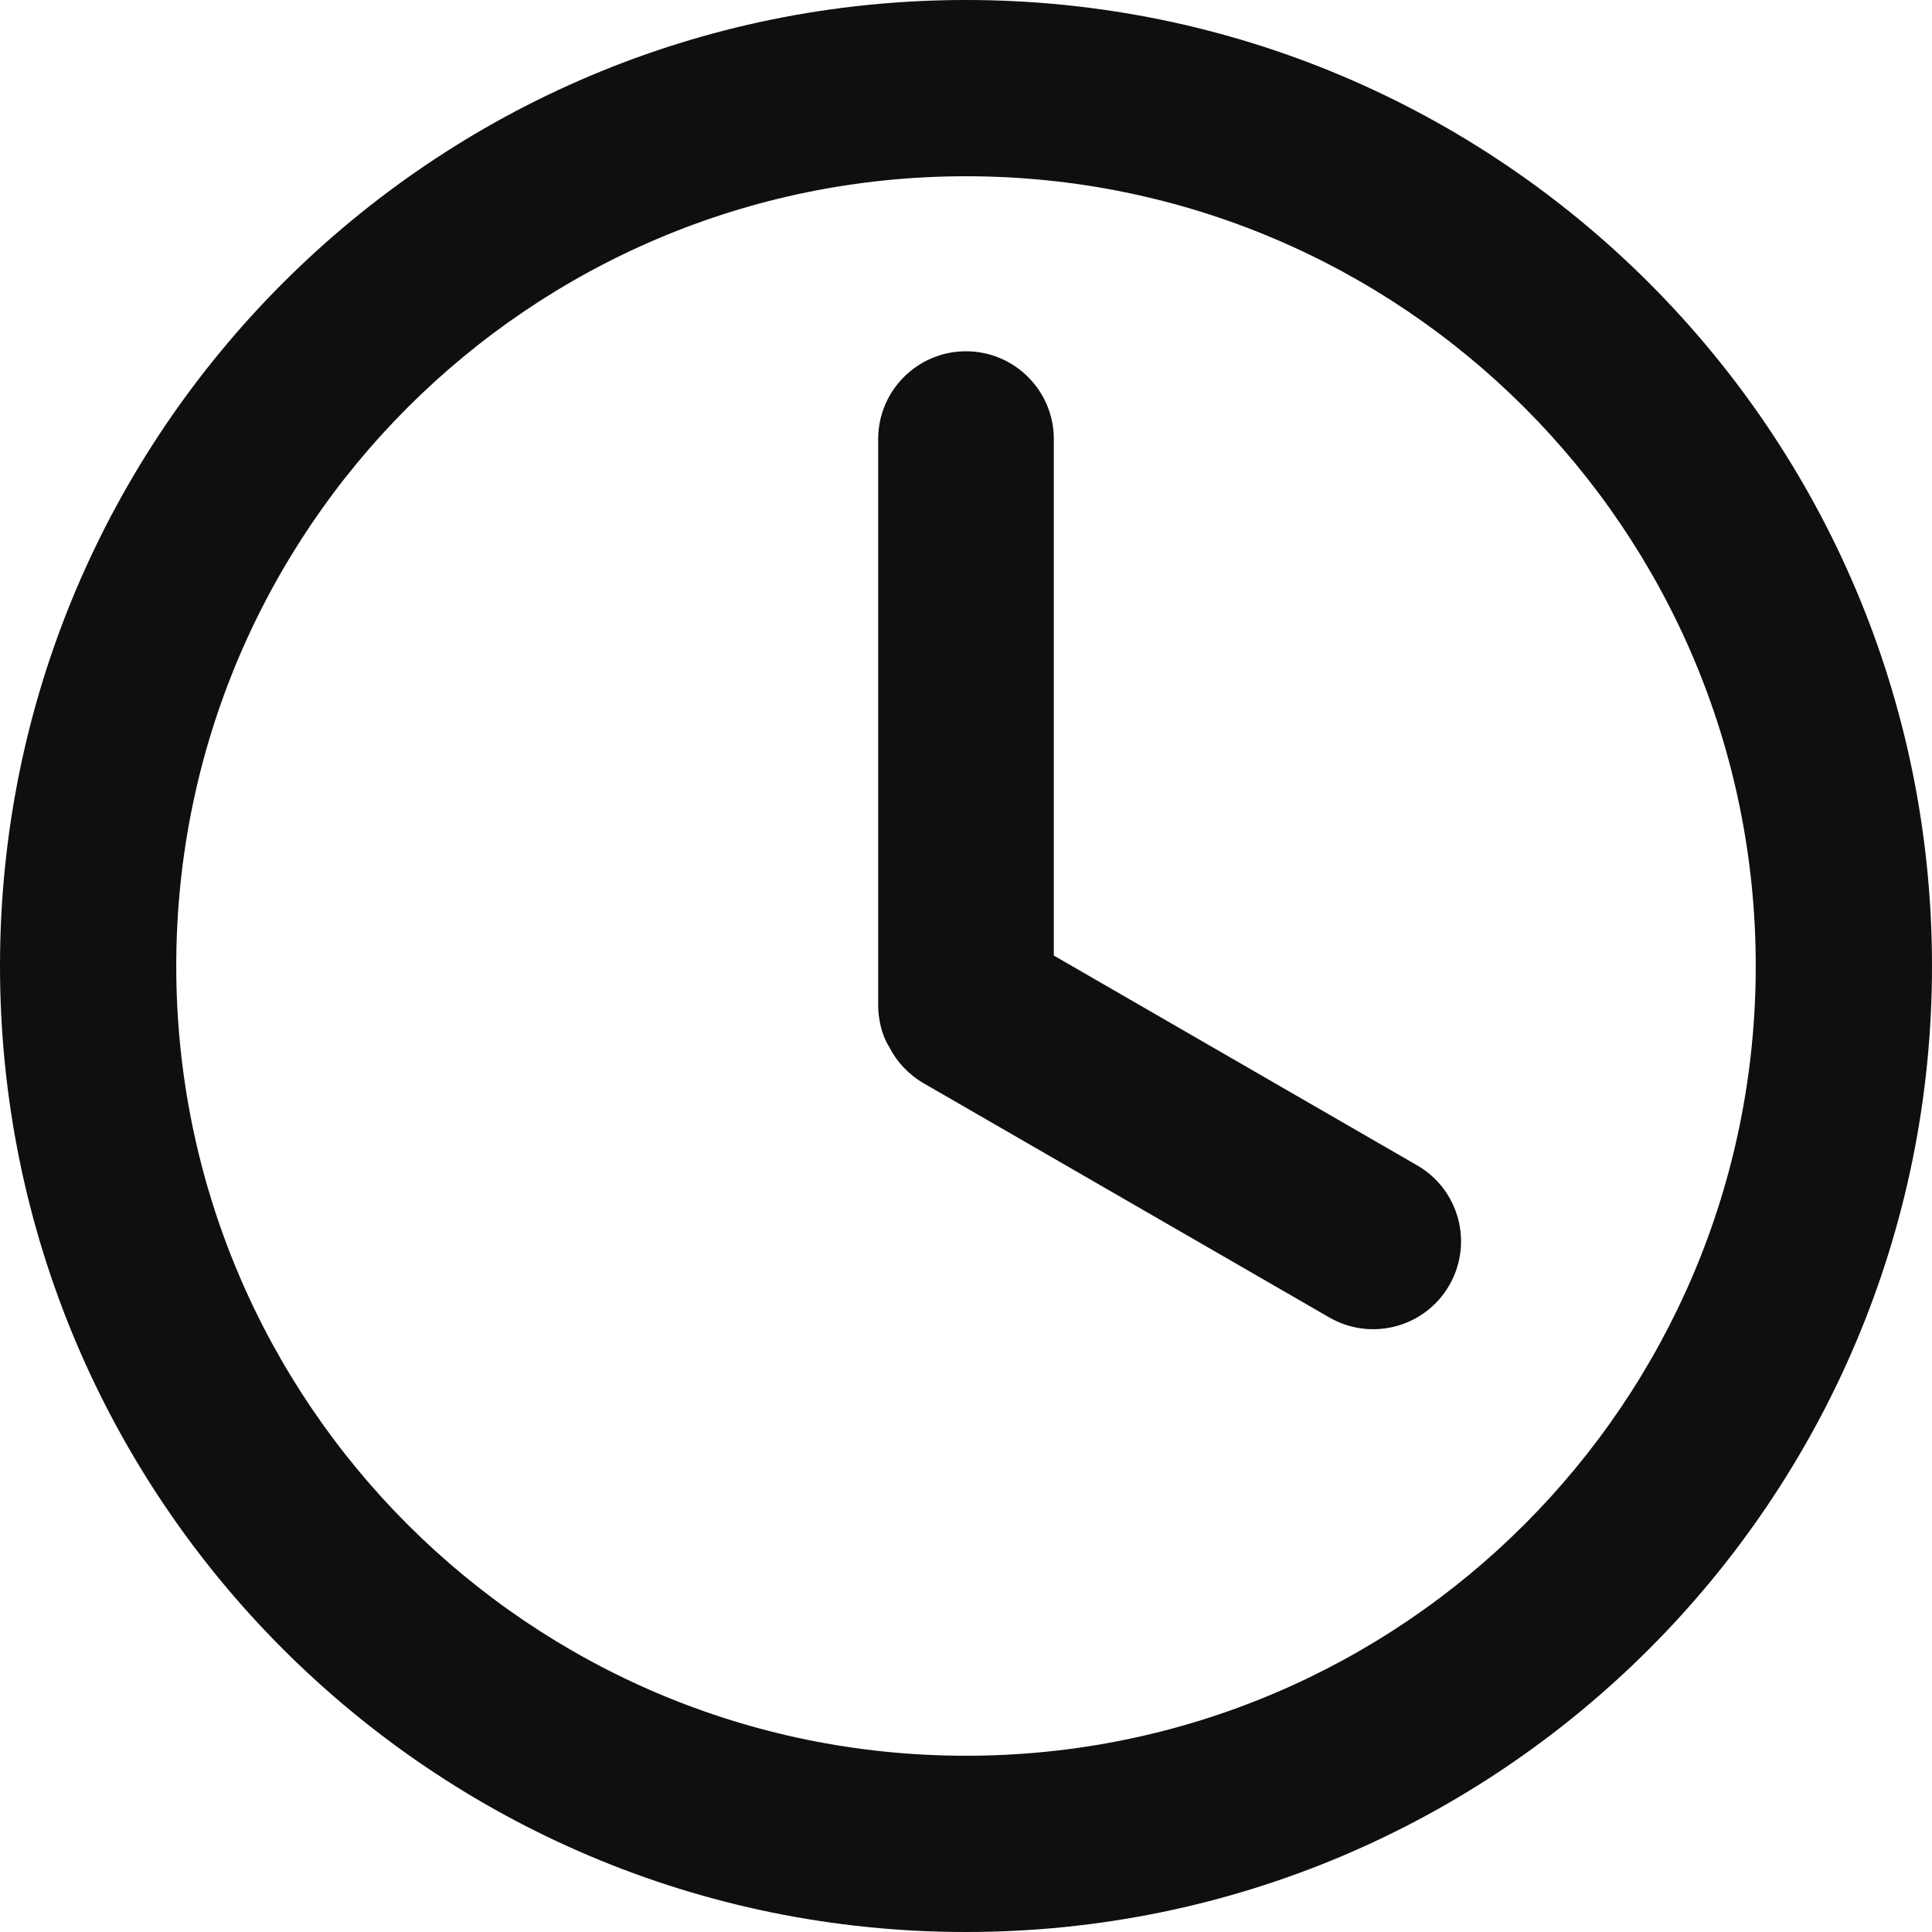
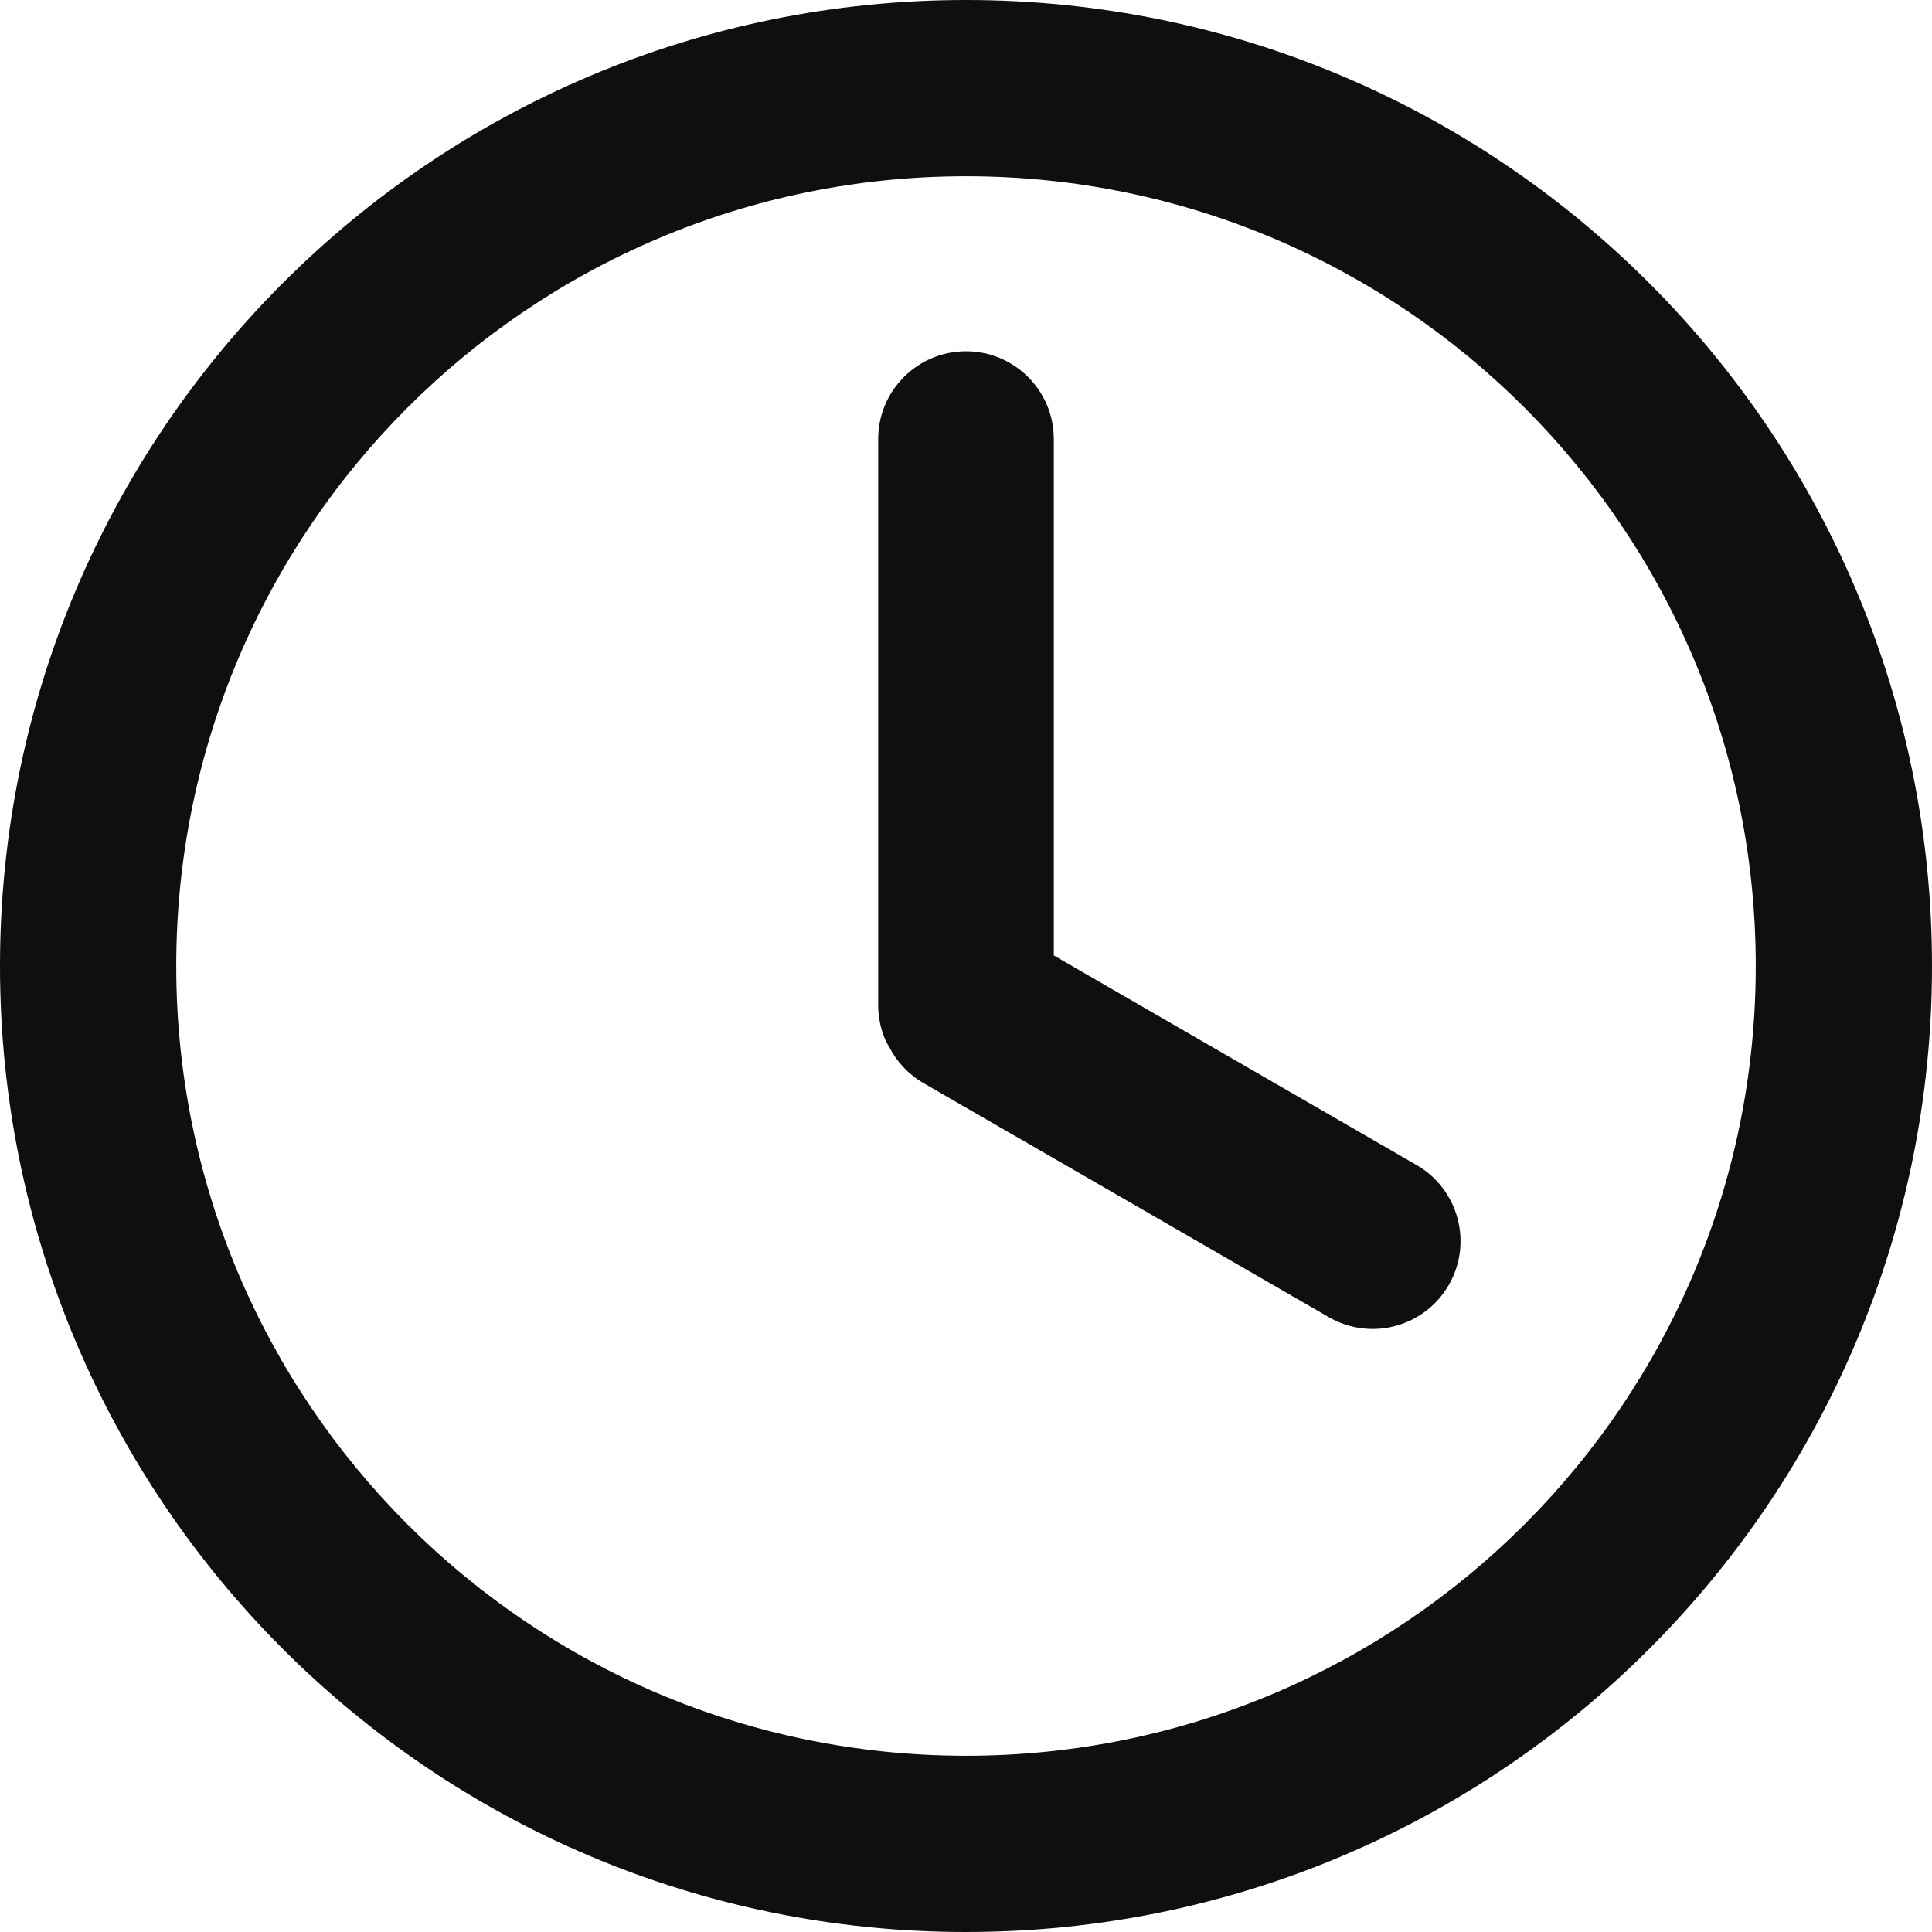
- <svg xmlns="http://www.w3.org/2000/svg" width="22" height="22" viewBox="0 0 22 22" fill="none">
-   <path d="M22 11C22 17.075 17.075 22 11 22C4.925 22 0 17.075 0 11C0 4.925 4.925 0 11 0C17.075 0 22 4.925 22 11ZM2.007 11C2.007 15.967 6.033 19.993 11 19.993C15.967 19.993 19.993 15.967 19.993 11C19.993 6.033 15.967 2.007 11 2.007C6.033 2.007 2.007 6.033 2.007 11Z" fill="#0F0F0F" />
-   <path d="M11 4C10.448 4 10 4.448 10 5V11.467C10 11.467 10 11.727 10.127 11.924C10.211 12.09 10.344 12.234 10.517 12.335L15.137 15.002C15.616 15.278 16.227 15.114 16.503 14.636C16.779 14.158 16.616 13.546 16.137 13.27L12 10.881V5C12 4.448 11.552 4 11 4Z" fill="#0F0F0F" />
+ <svg xmlns="http://www.w3.org/2000/svg" width="22" height="22" fill="none">
+   <path d="M22 11c0 6.075-4.925 11-11 11S0 17.075 0 11 4.925 0 11 0s11 4.925 11 11ZM2.007 11a8.993 8.993 0 1 0 17.986 0 8.993 8.993 0 0 0-17.986 0Z" fill="#0F0F0F" />
+   <path d="M11 4a1 1 0 0 0-1 1v6.467s0 .26.127.457c.084.166.217.31.39.41l4.62 2.668a1 1 0 0 0 1-1.732L12 10.88V5a1 1 0 0 0-1-1Z" fill="#0F0F0F" />
</svg>
